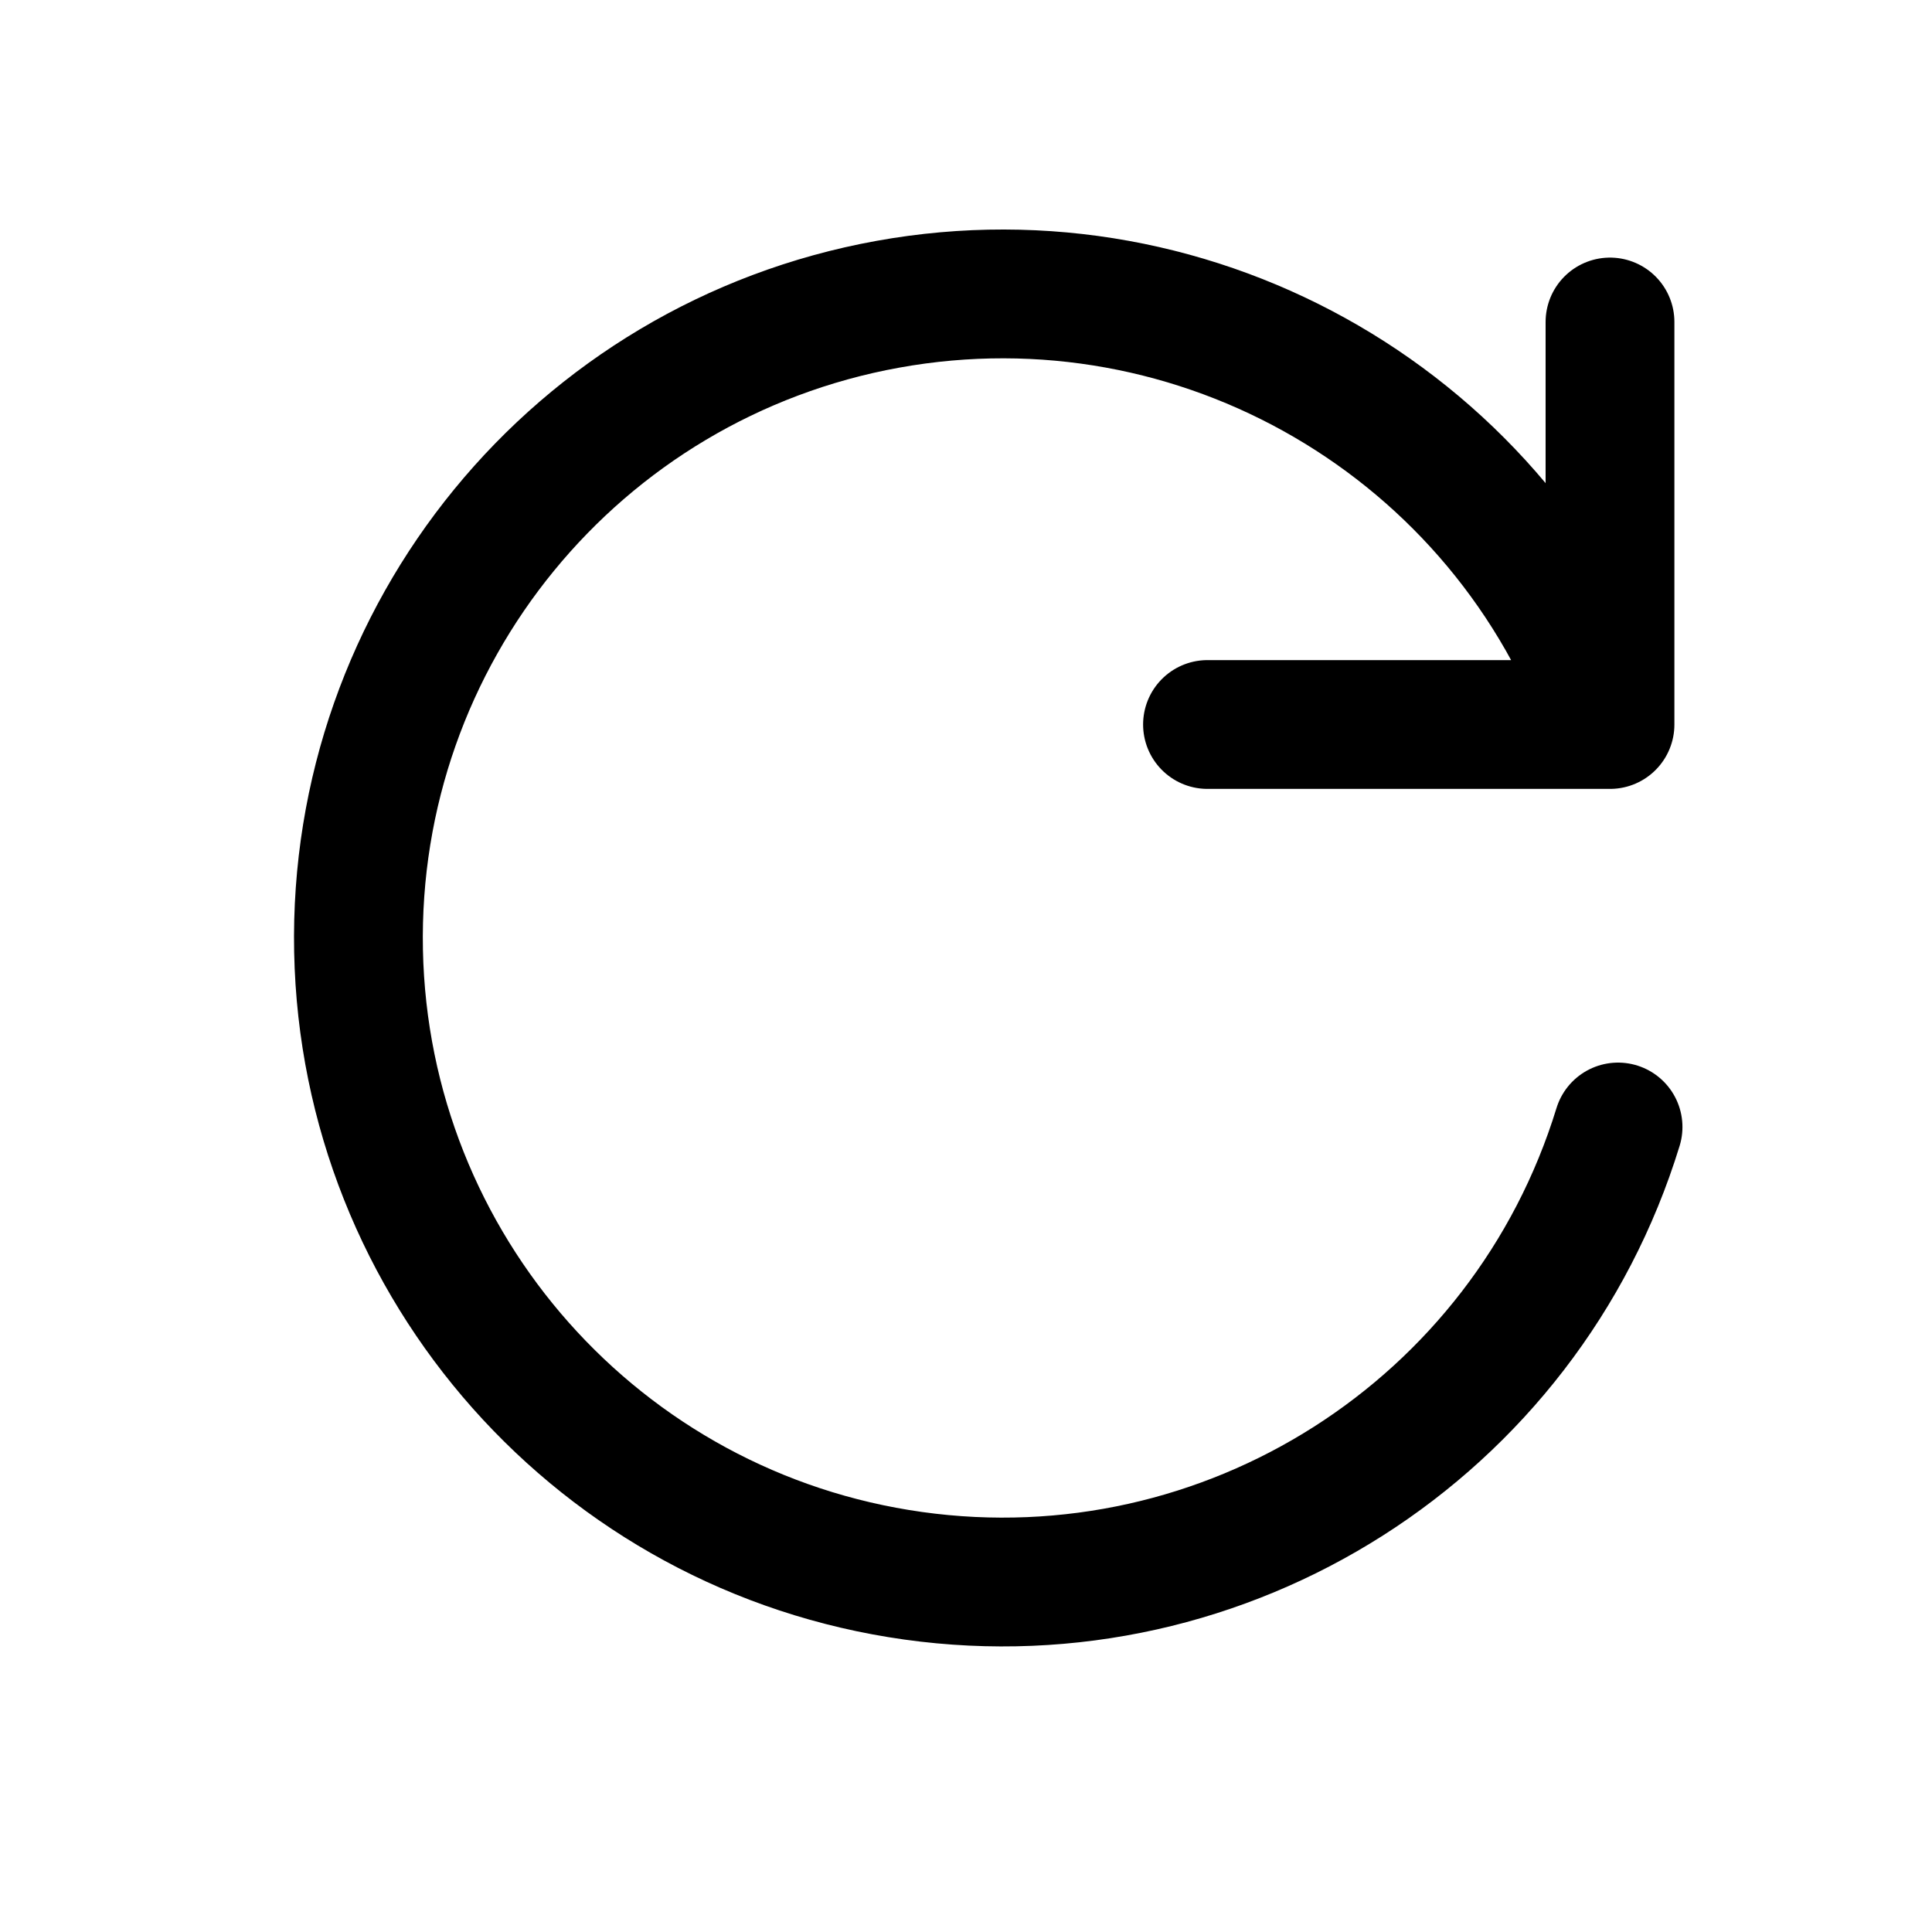
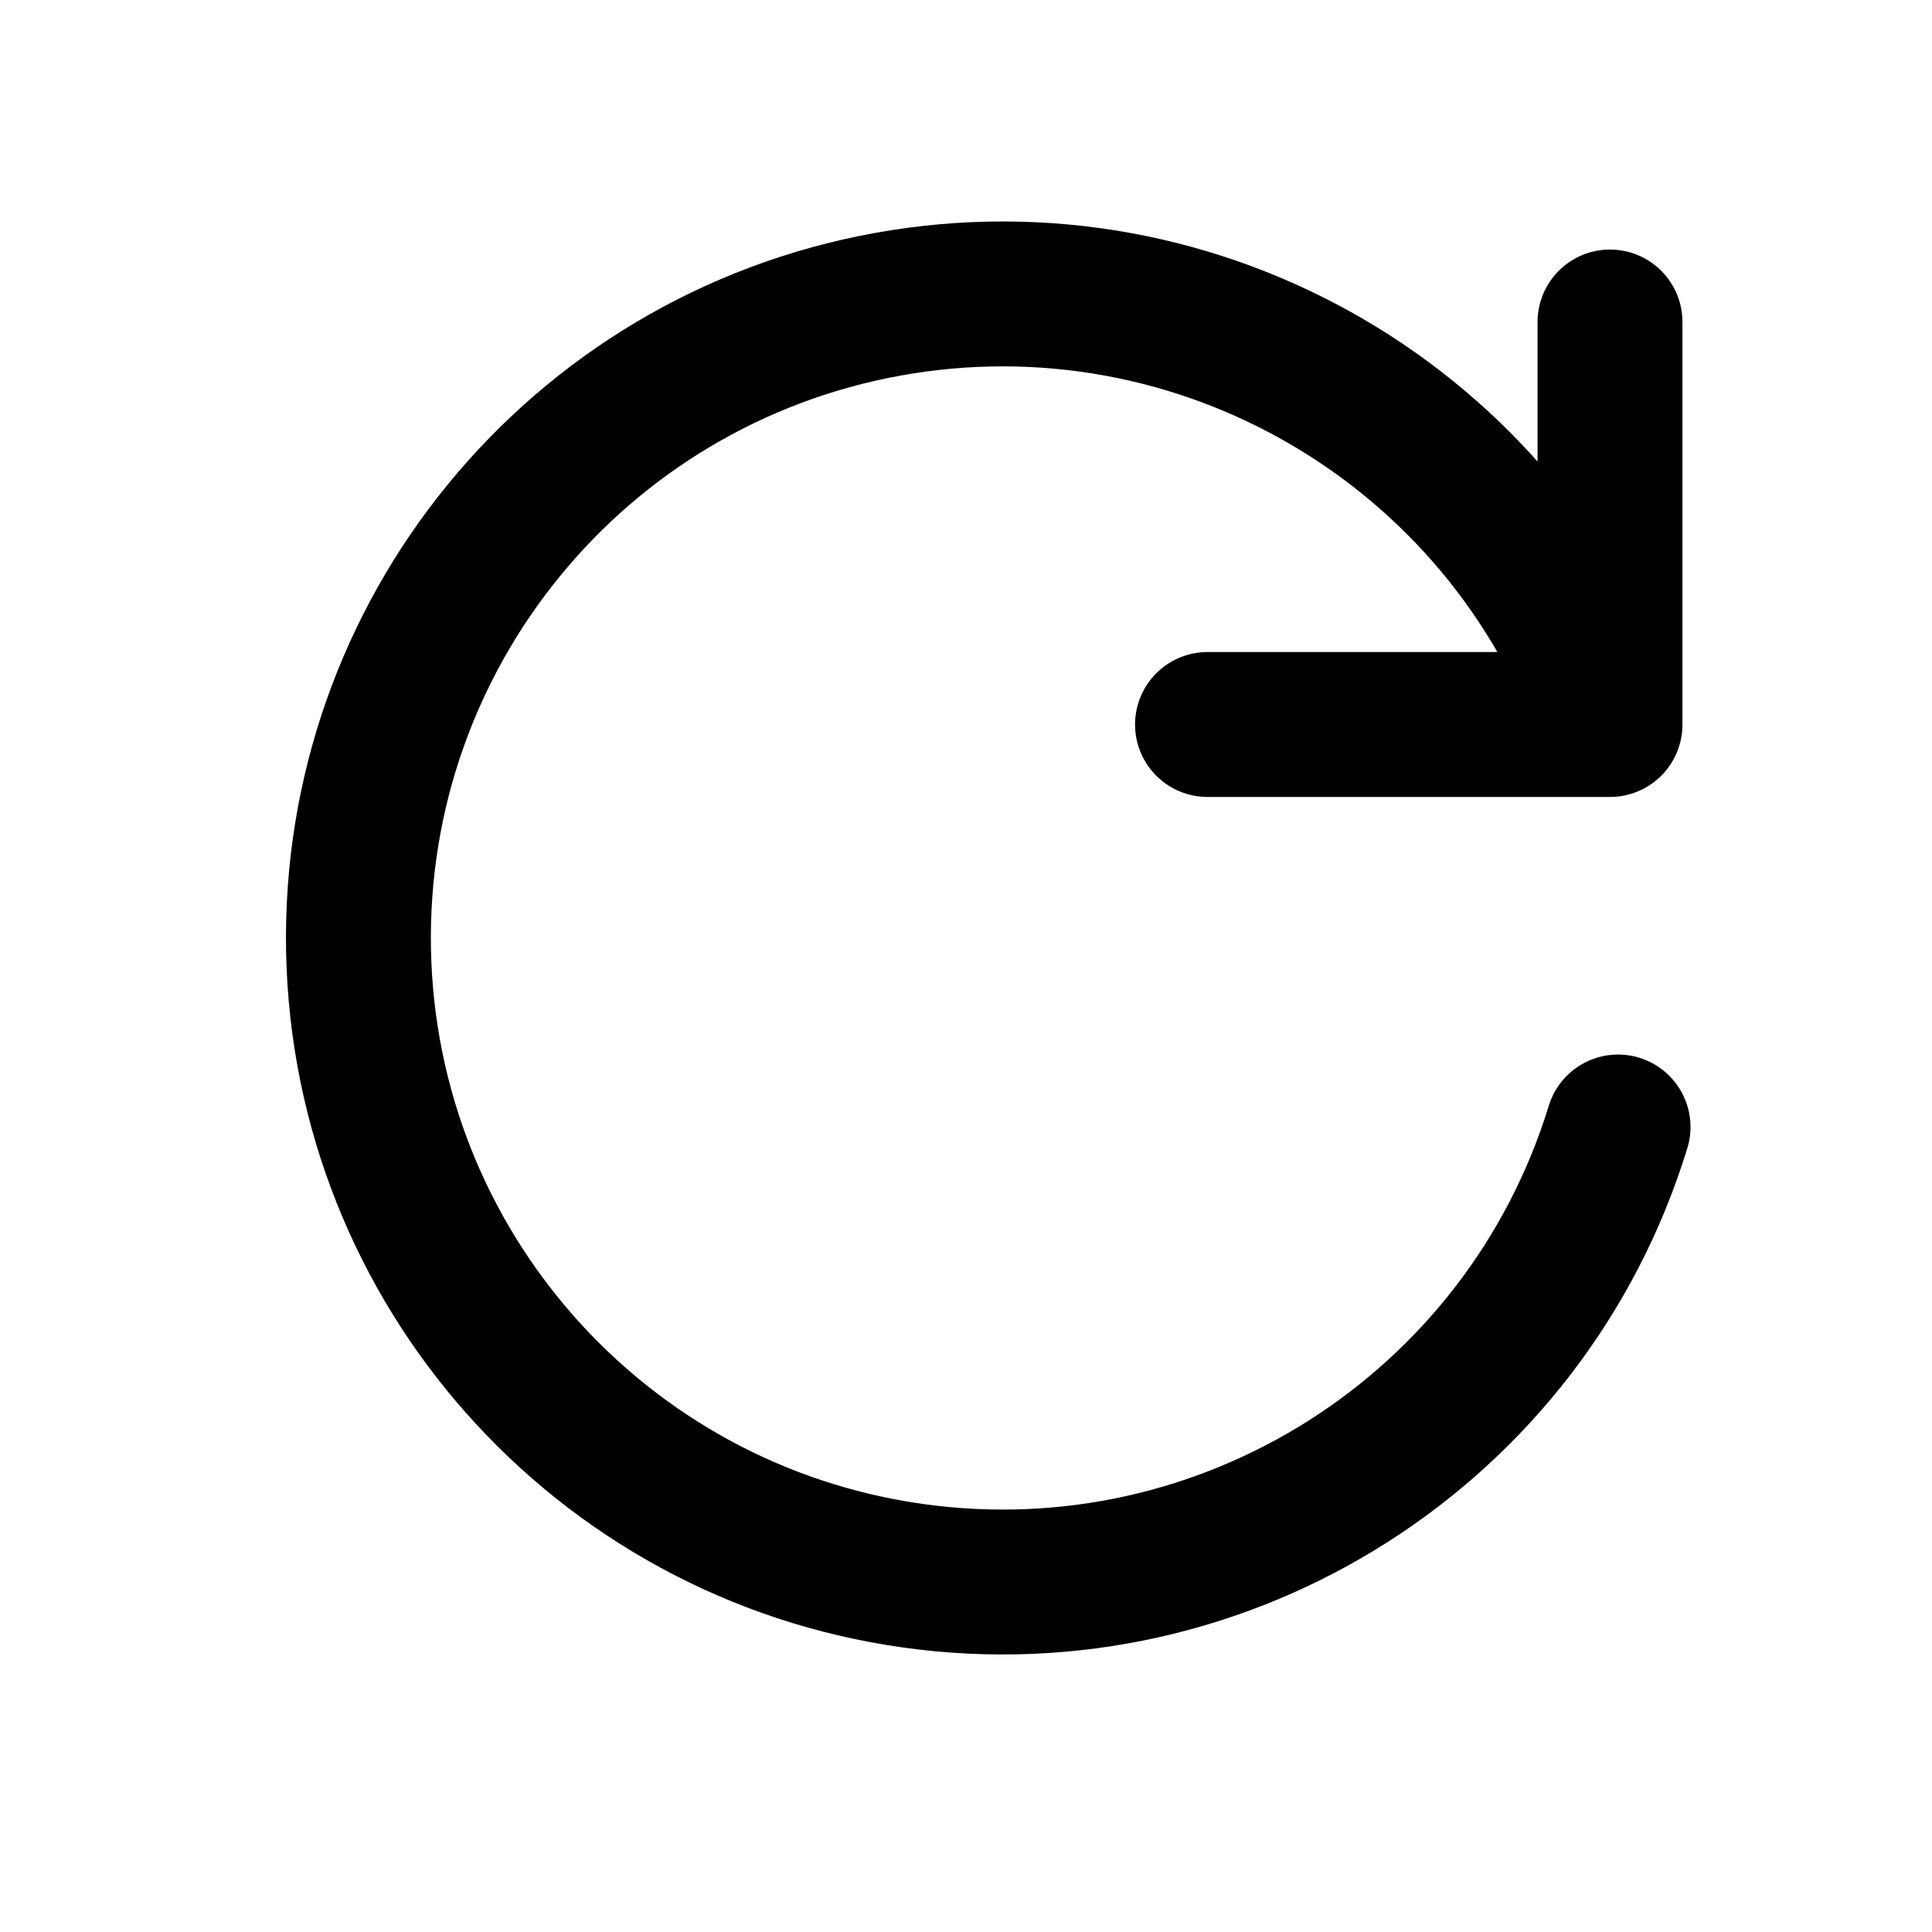
- <svg xmlns="http://www.w3.org/2000/svg" viewBox="0 0 24 24" fill="none" stroke="currentColor" stroke-width="1.6" stroke-linecap="round" stroke-linejoin="round">
+ <svg xmlns="http://www.w3.org/2000/svg" viewBox="0 0 24 24" fill="none" stroke="currentColor" stroke-width="1.8" stroke-linecap="round" stroke-linejoin="round">
  <path d="M20 4v5h-5M20 9a8 8 0 1 0 .1 5" />
</svg>
